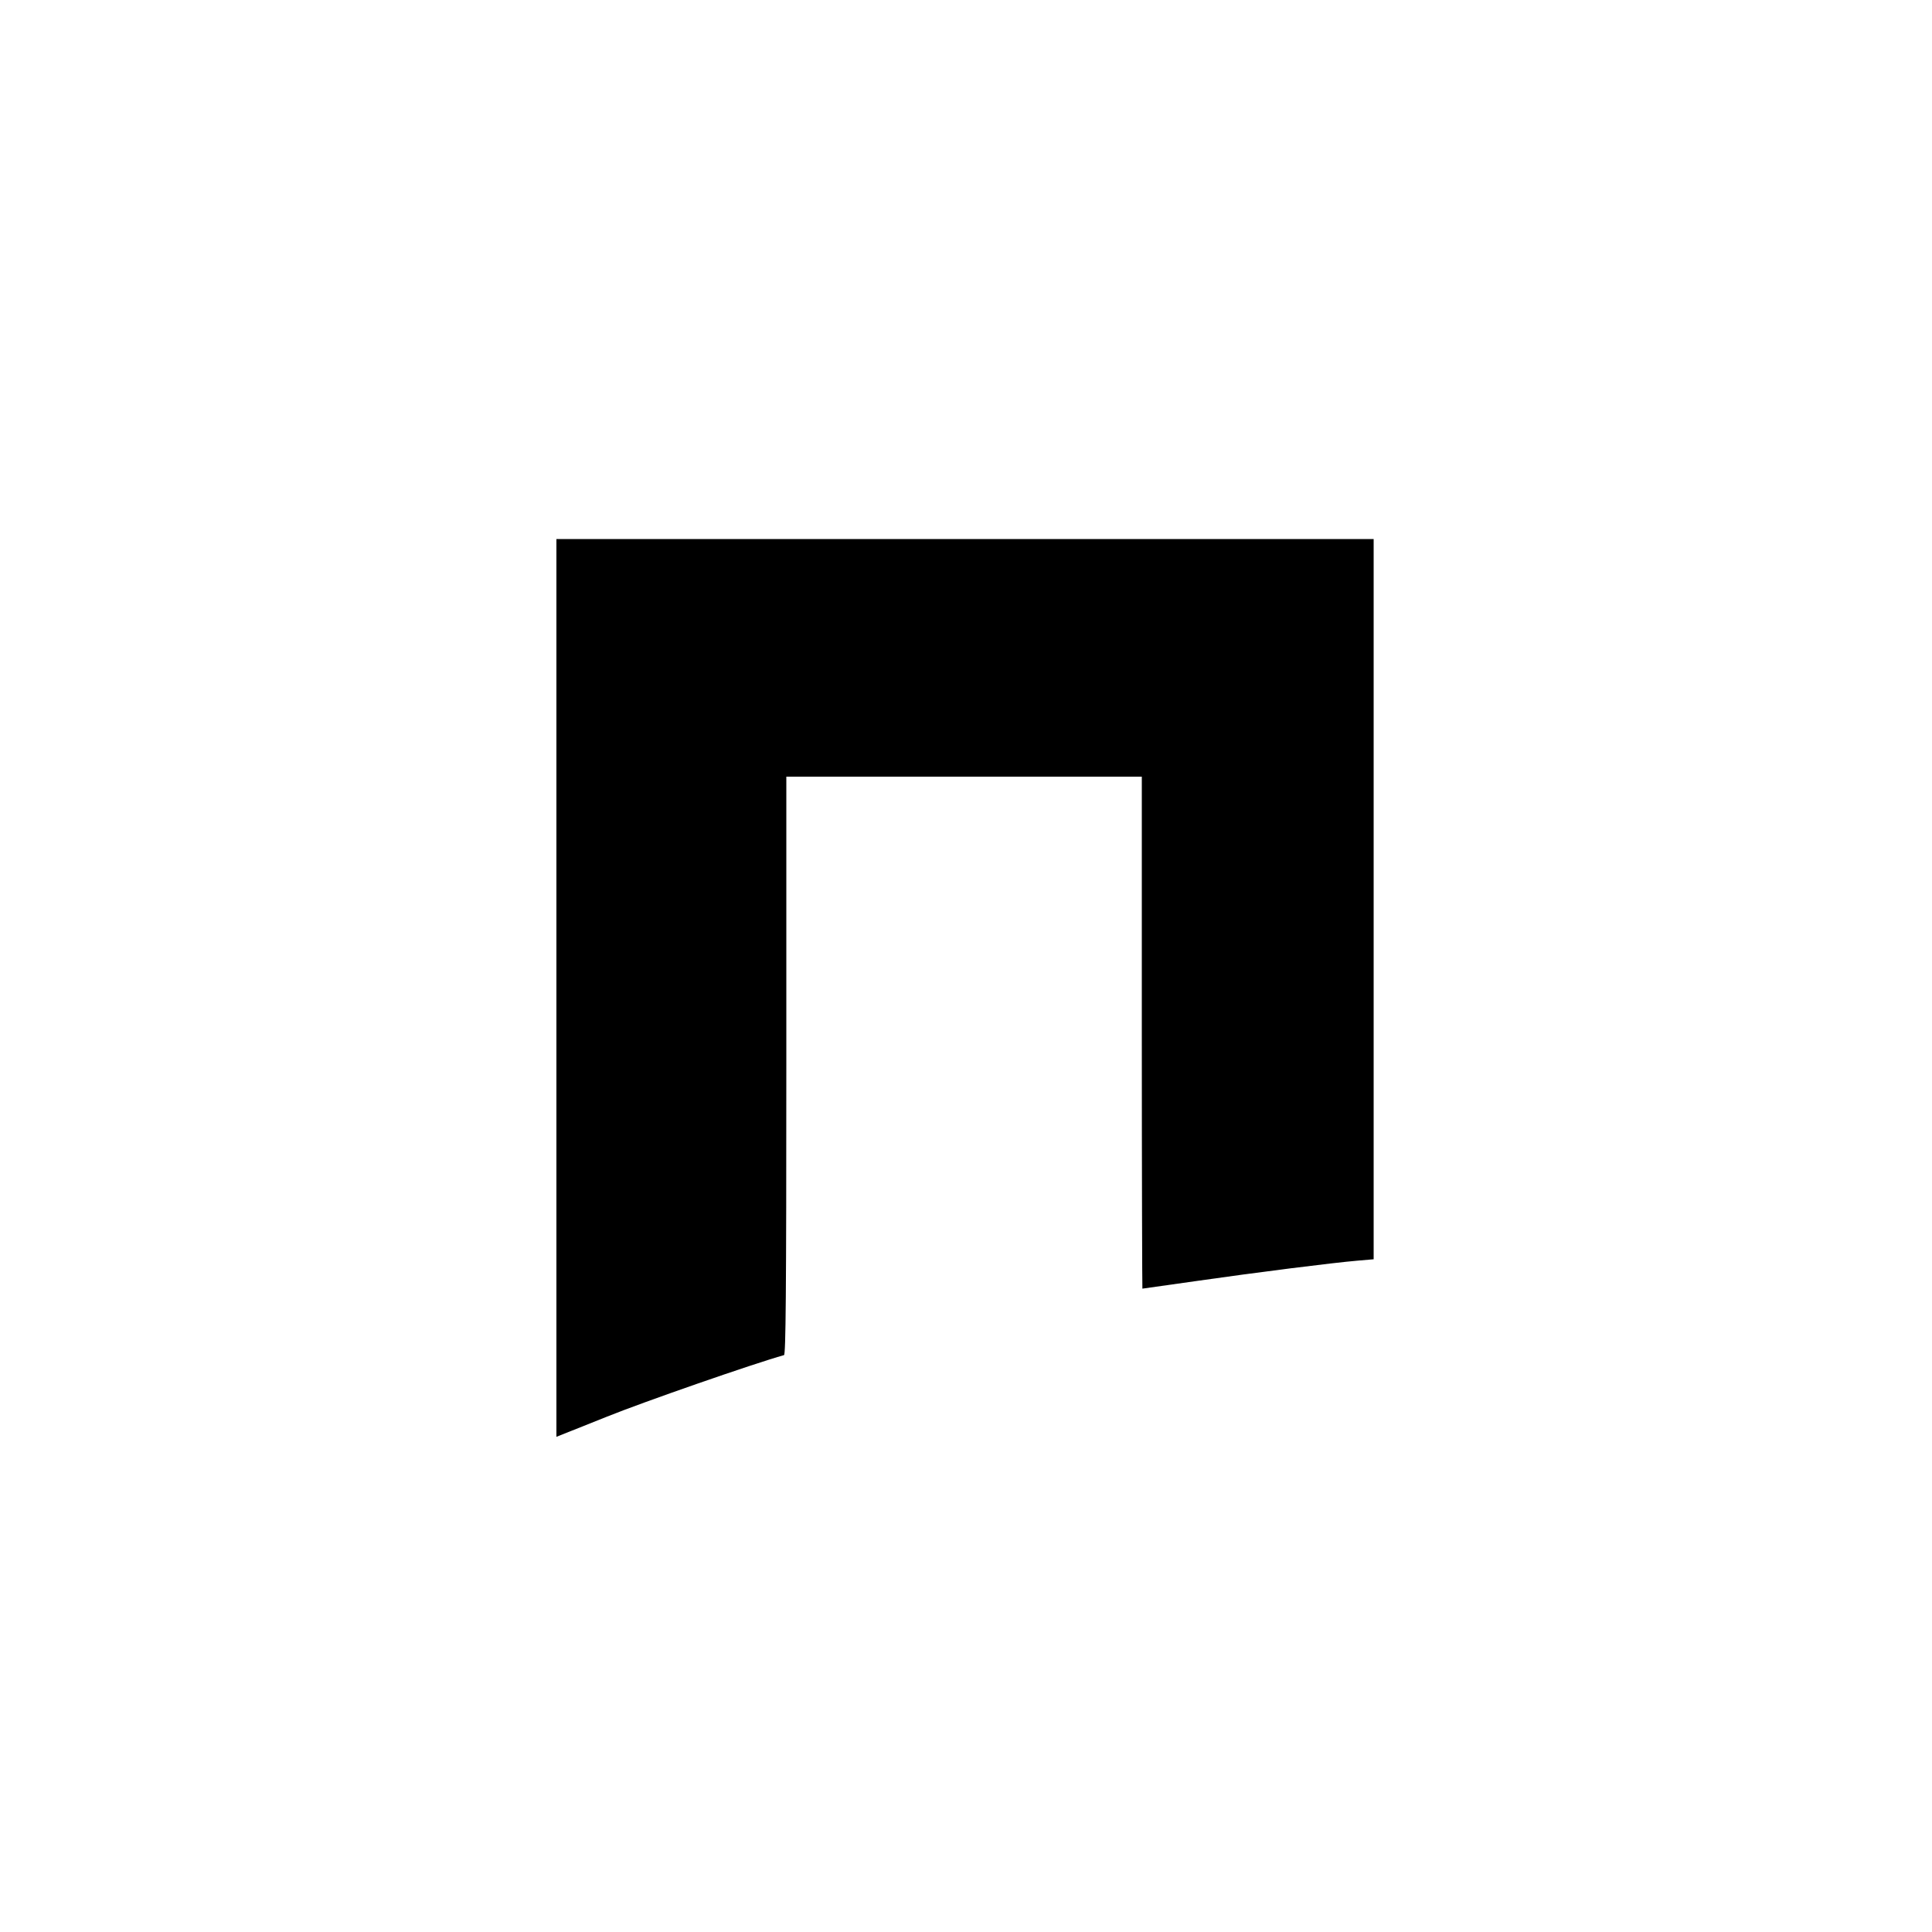
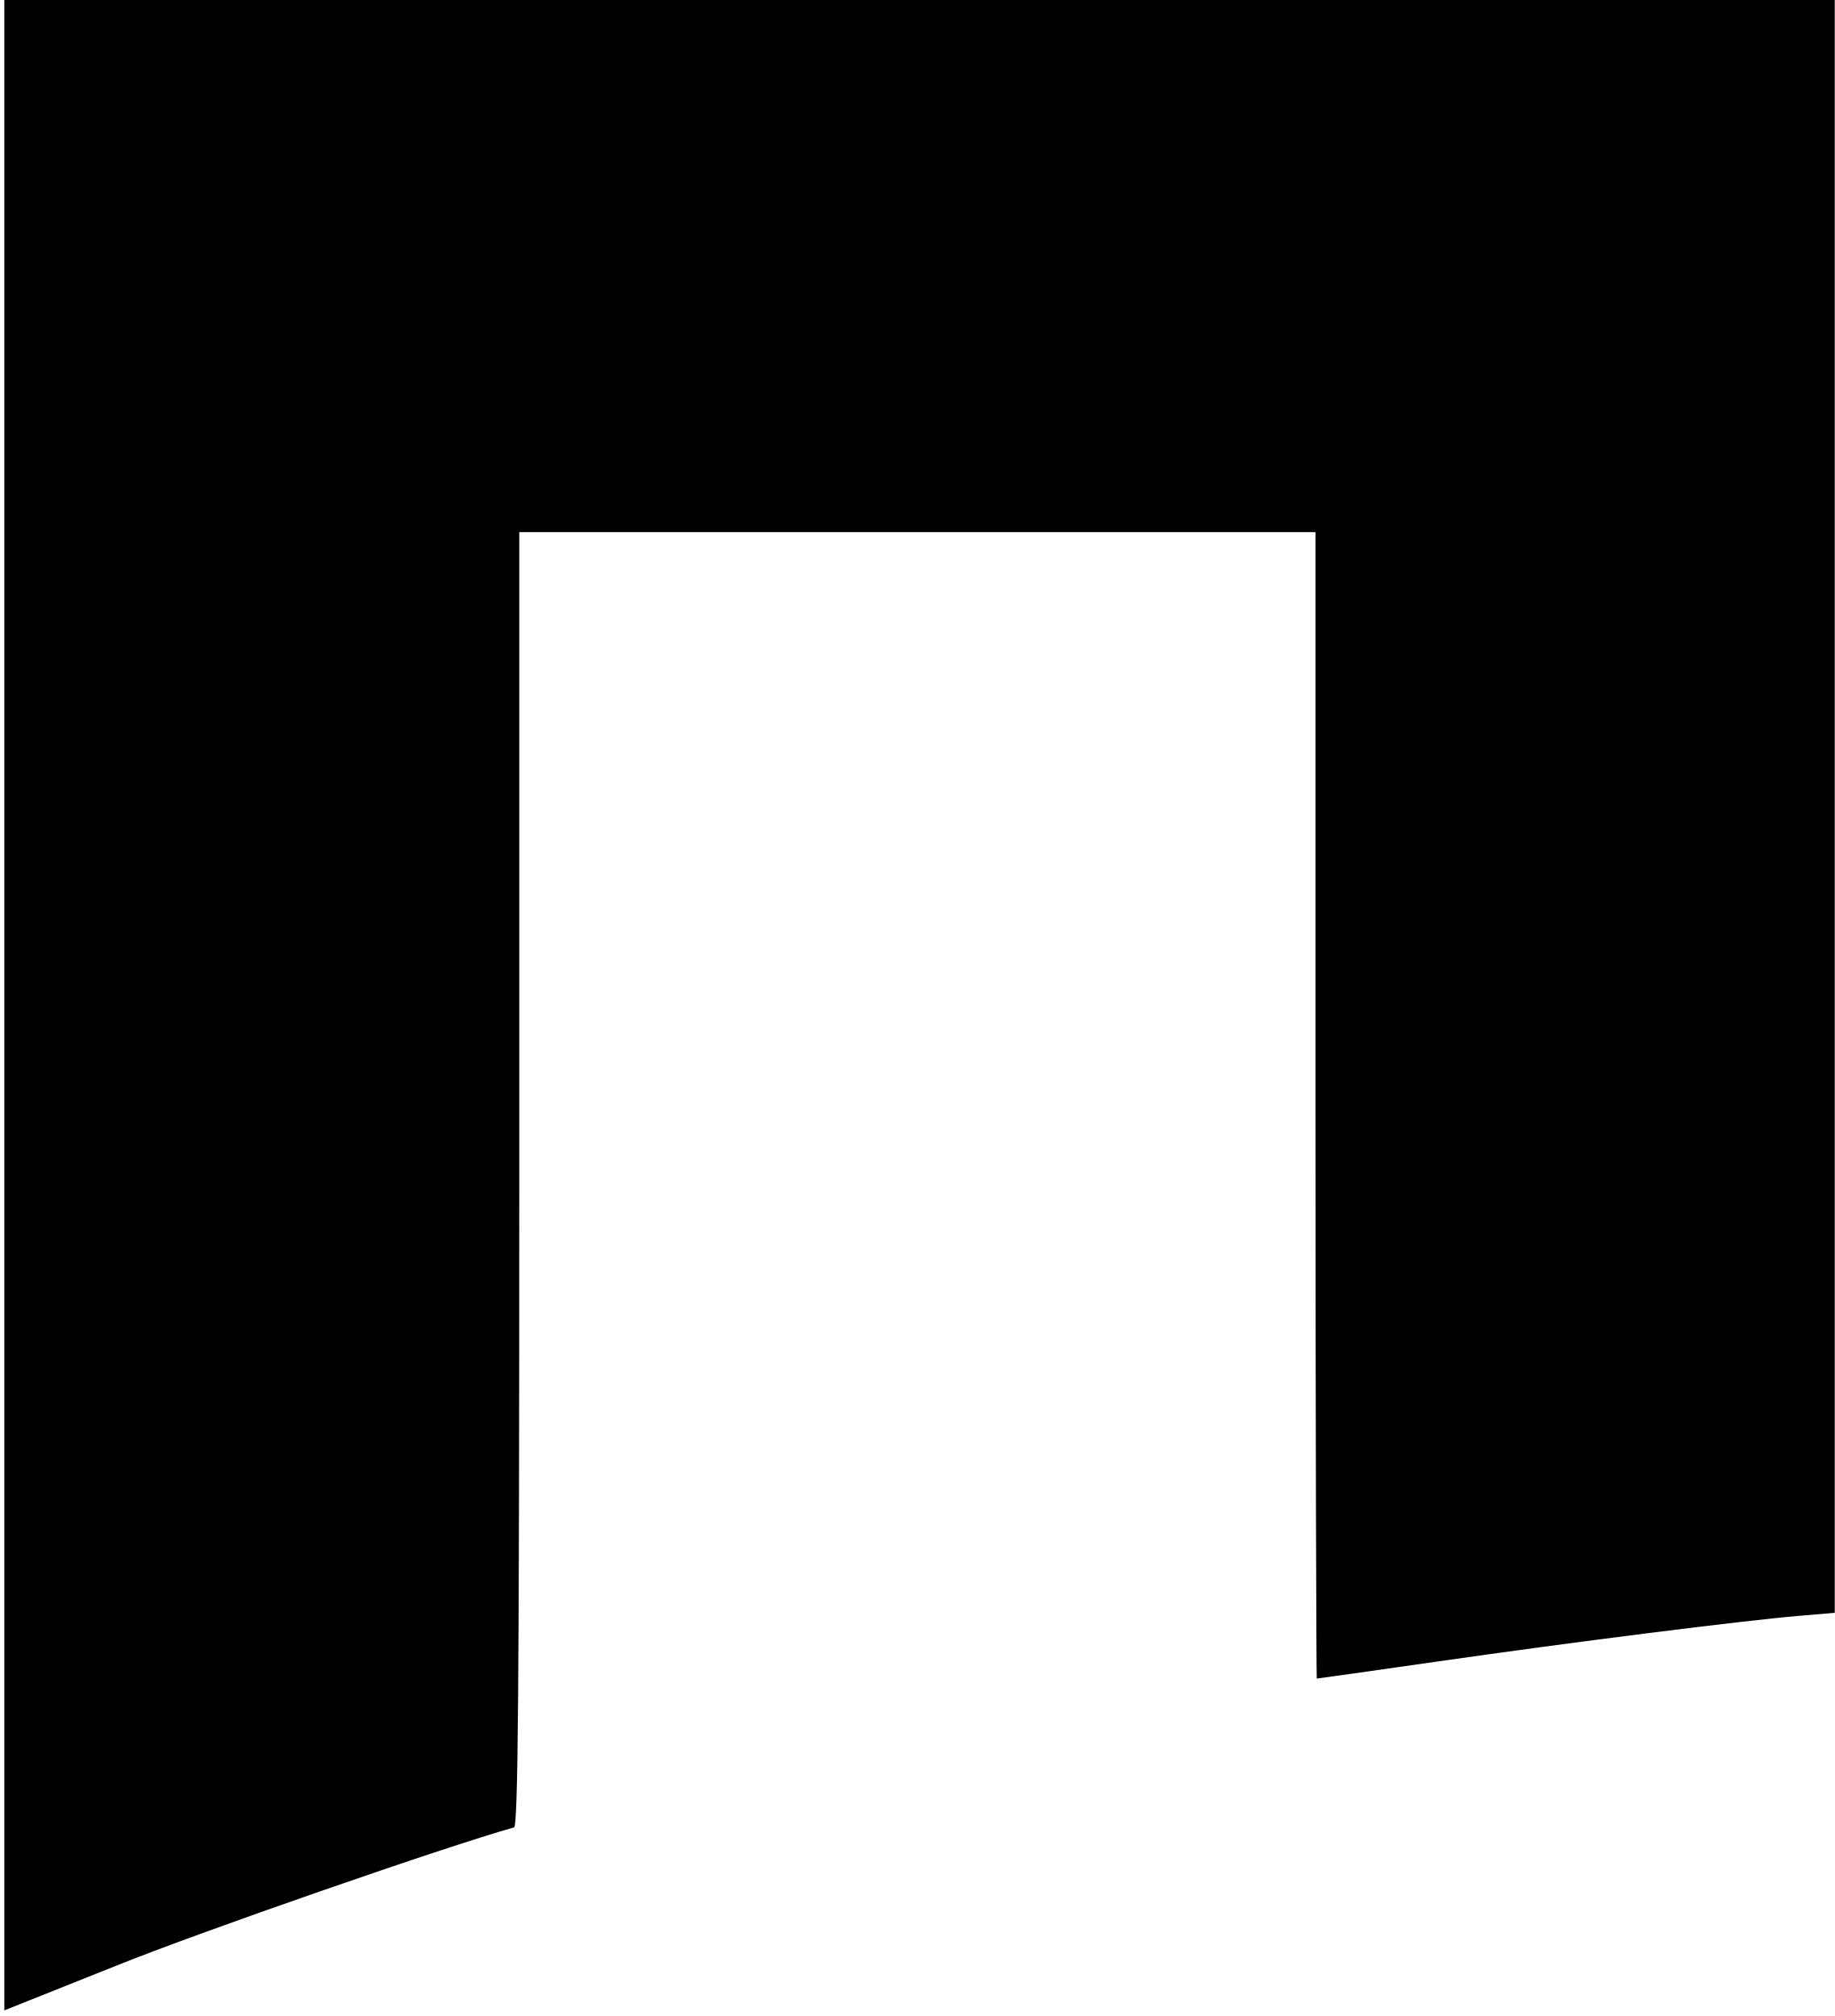
- <svg xmlns="http://www.w3.org/2000/svg" version="1.0" width="1000pt" height="1000pt" viewBox="0 0 1000 1000" preserveAspectRatio="xMidYMid meet">
-   <g transform="translate(0,1000) scale(0.1,-0.1)" fill="#000000" stroke="none">
-     <path d="M2880 4886 l0 -2323 258 103 c193 78 763 276 920 320 9 3 12 311 12 1499 l0 1495 920 0 920 0 0 -1325 c0 -729 2 -1325 3 -1325 2 0 130 18 283 40 306 44 702 94 832 105 l82 7 0 1864 0 1864 -2115 0 -2115 0 0 -2324z" />
+ <svg xmlns="http://www.w3.org/2000/svg" version="1.0" width="424pt" height="466pt" viewBox="0 0 424 466" preserveAspectRatio="xMidYMid meet">
+   <g transform="translate(0,466) scale(0.1,-0.1)" fill="#000000" stroke="none">
+     <path d="M10 2336 l0 -2323 258 103 c193 78 763 276 920 320 9 3 12 311 12 1499 l0 1495 920 0 920 0 0 -1325 c0 -729 2 -1325 3 -1325 2 0 130 18 283 40 306 44 702 94 832 105 l82 7 0 1864 0 1864 -2115 0 -2115 0 0 -2324z" />
  </g>
</svg>
